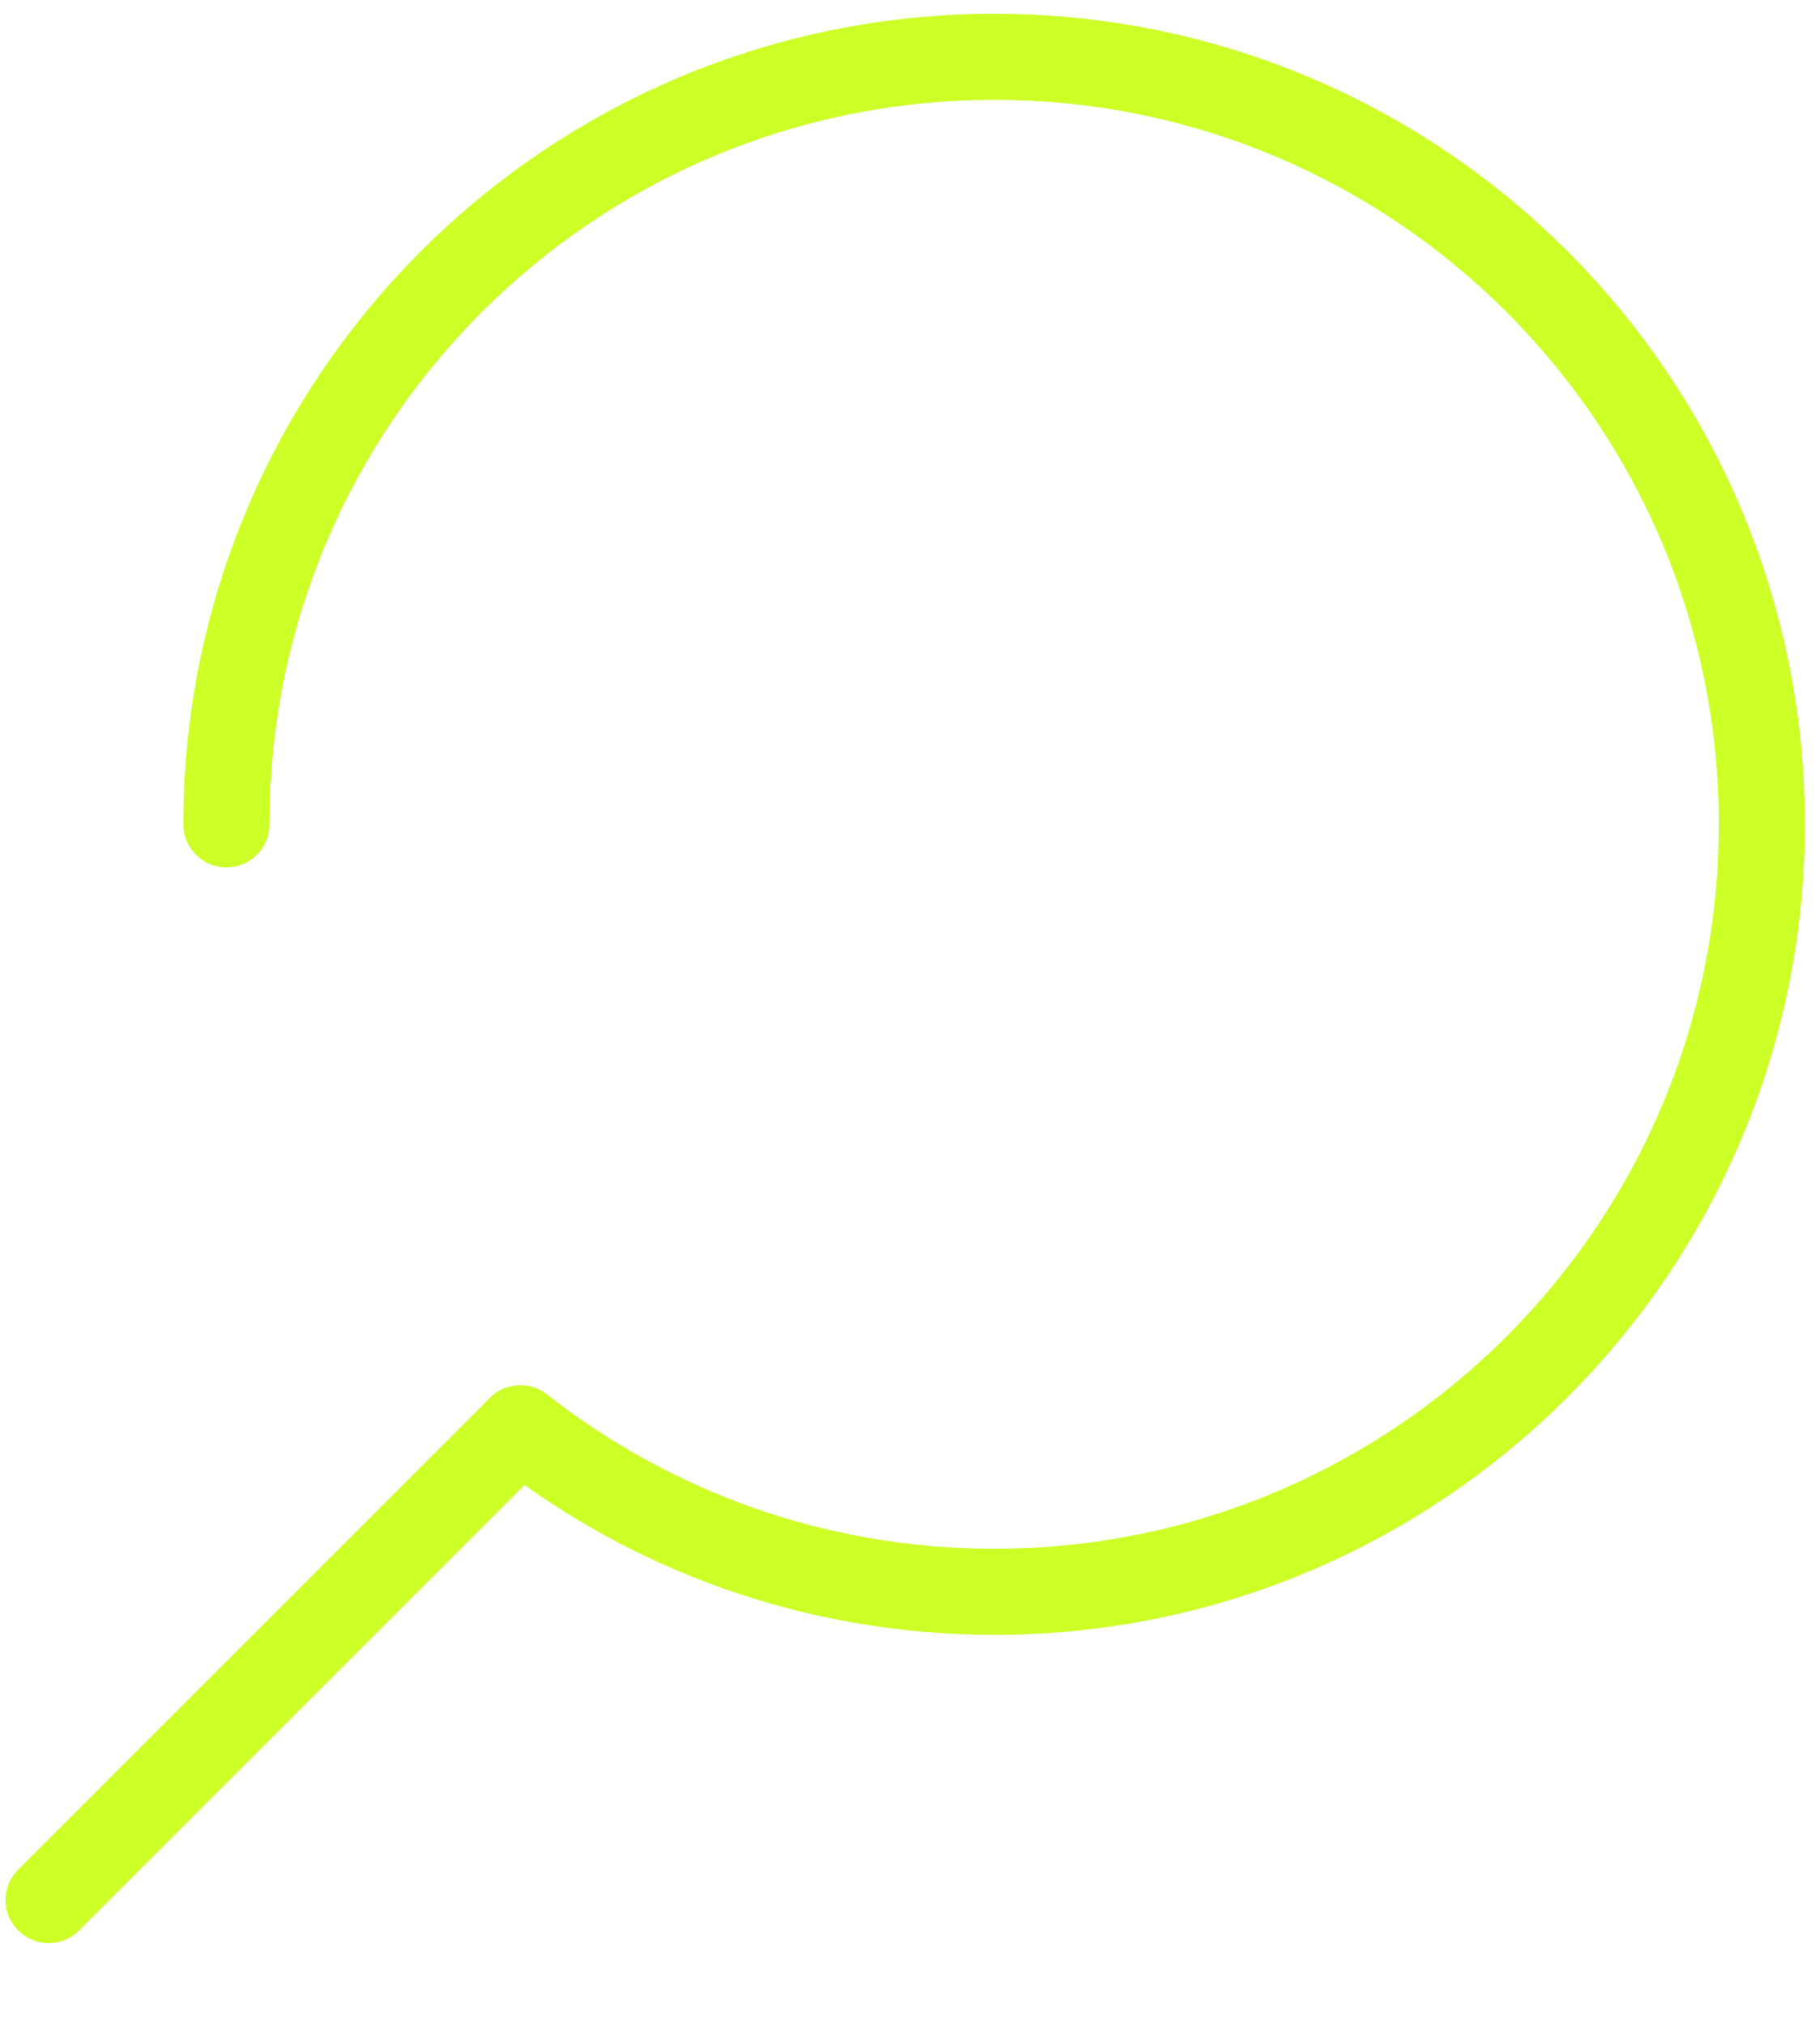
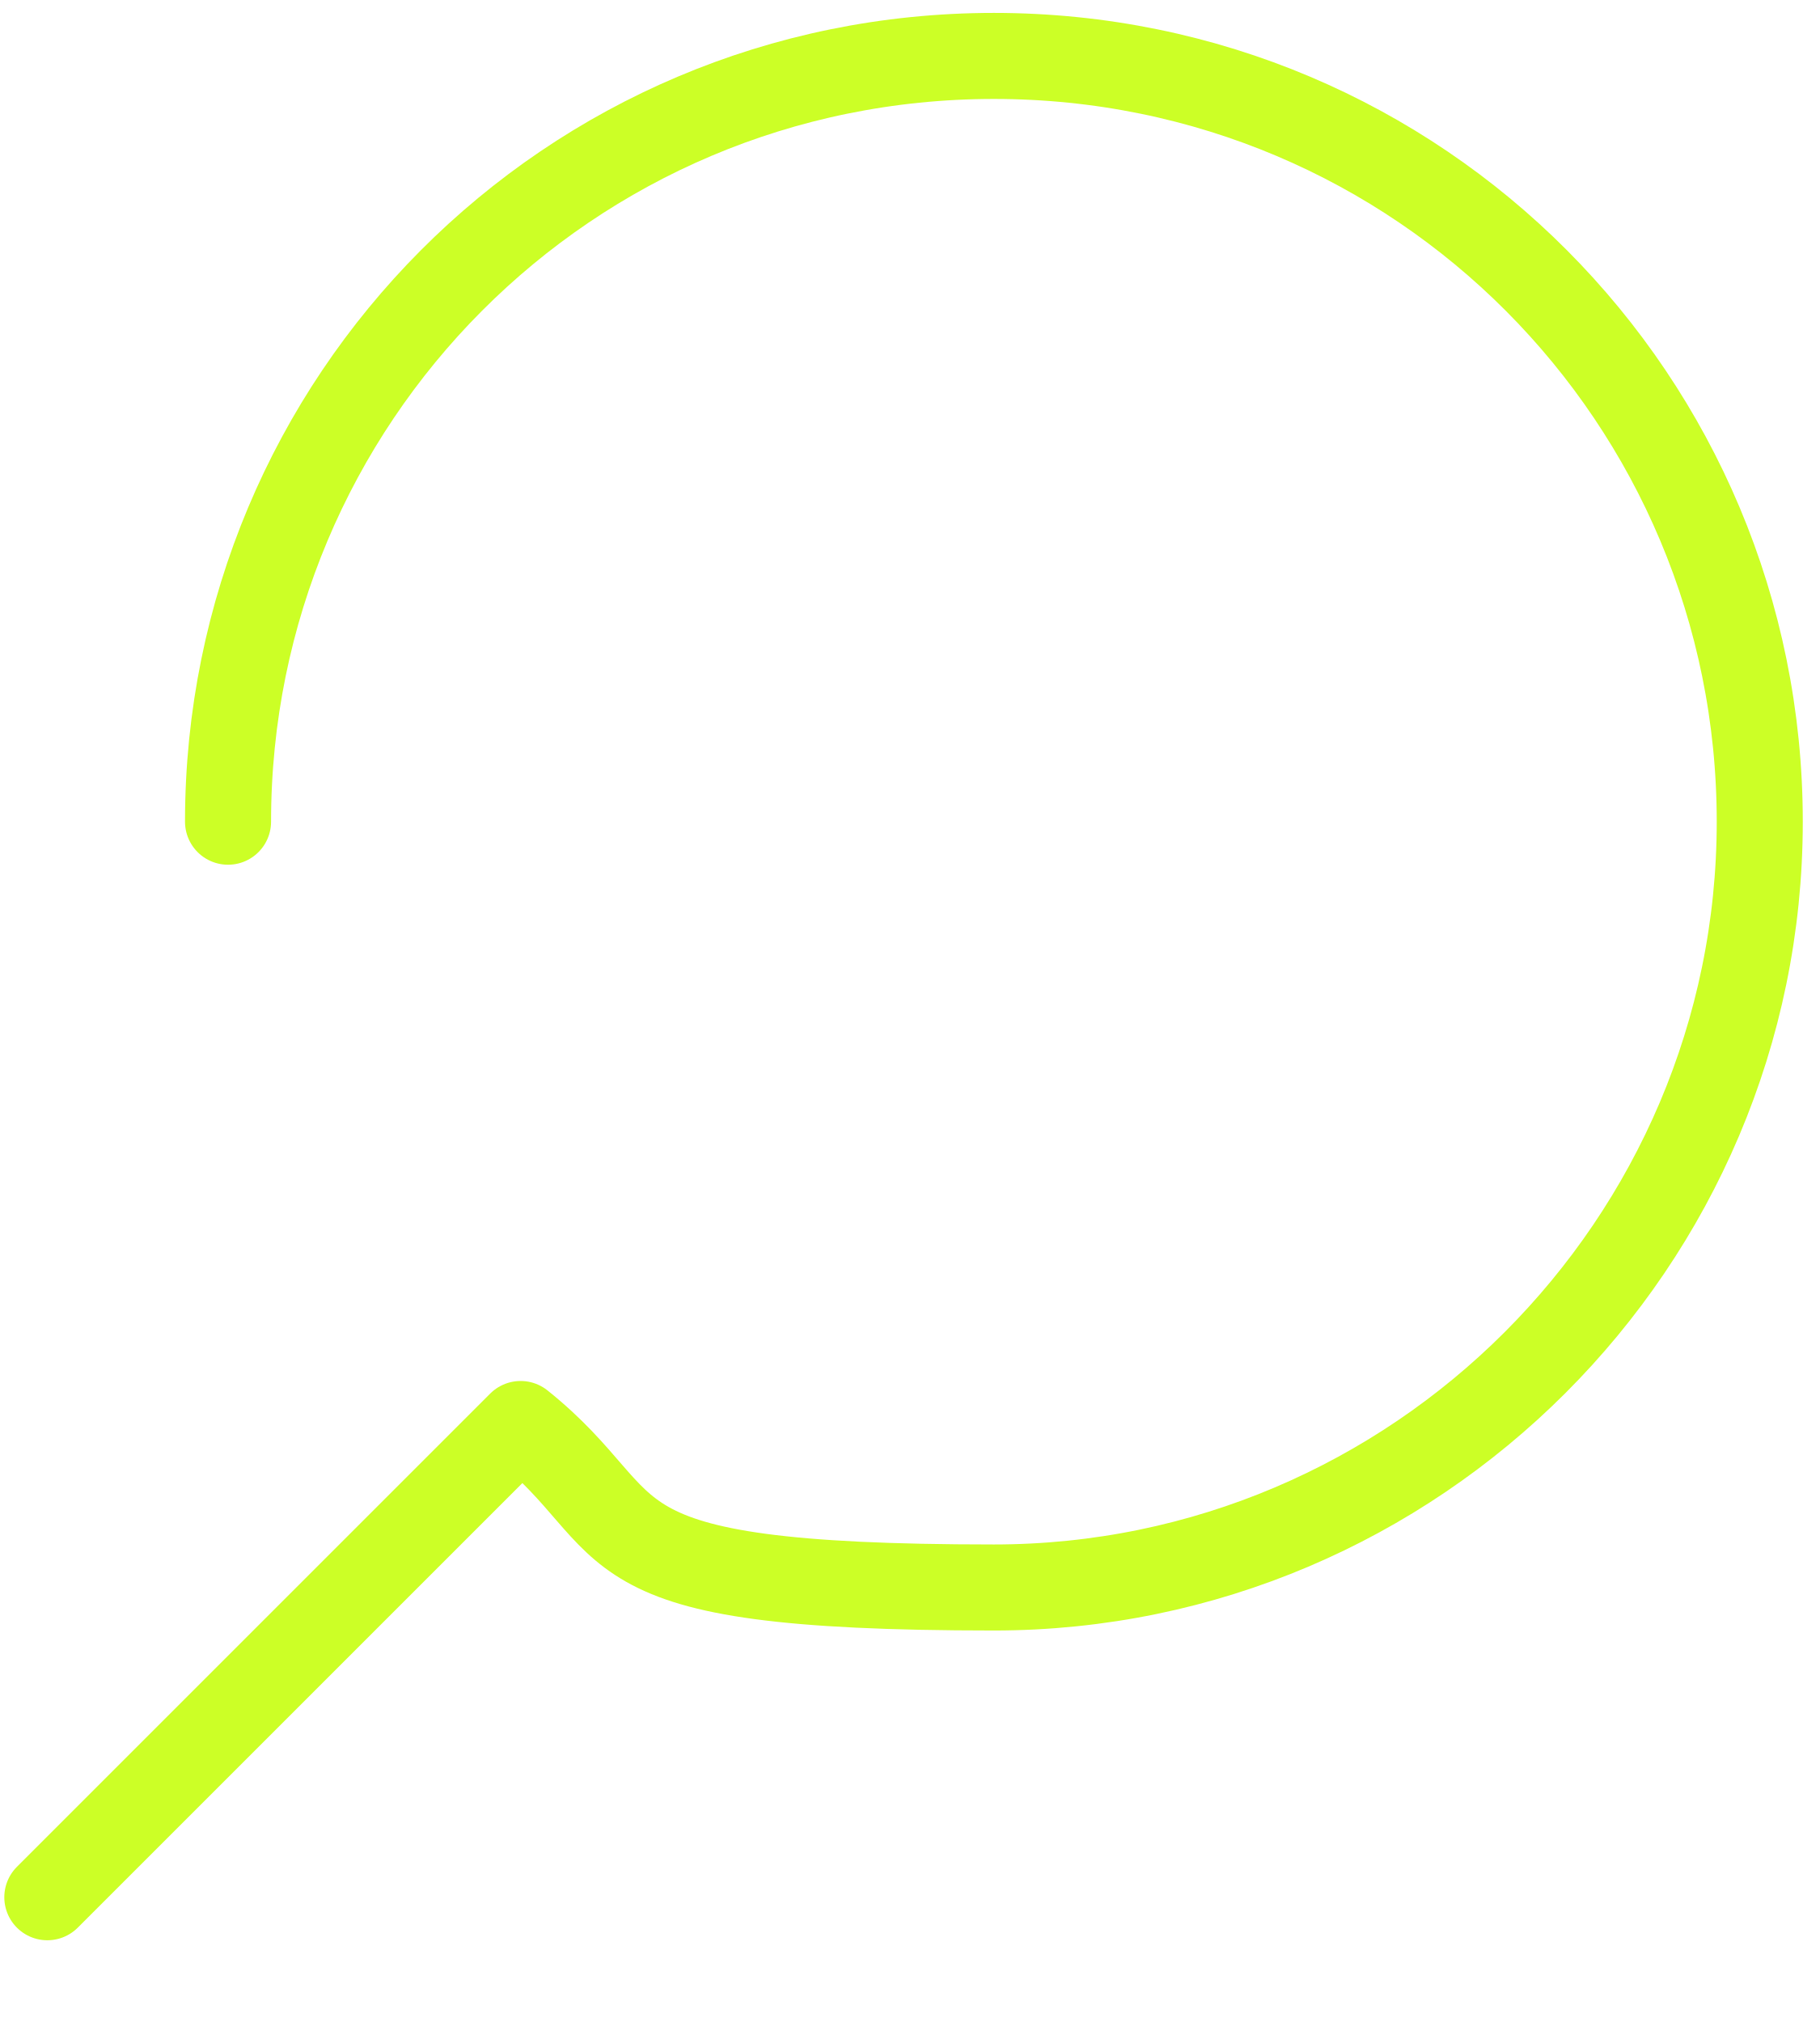
- <svg xmlns="http://www.w3.org/2000/svg" id="orinateurs" version="1.1" viewBox="0 0 42.28 47.02">
+ <svg xmlns="http://www.w3.org/2000/svg" id="orinateurs" version="1.1" viewBox="0 0 42.3 47">
  <defs>
    <style>
      .st0 {
        fill: none;
        stroke: #ccff26;
        stroke-linecap: round;
        stroke-linejoin: round;
        stroke-width: 2px;
      }
    </style>
  </defs>
-   <line class="st0" x1="12.07" y1="33.2" x2="1.13" y2="44.14" />
-   <path class="st0" d="M5.26,19.15C5.26,9.3,13.25,1.32,23.1,1.32s17.83,7.99,17.83,17.83-7.99,17.83-17.83,17.83c-4.16,0-7.98-1.42-11.01-3.8" />
+   <path class="st0" d="M5.3,19.1C5.3,9.3,13.2,1.3,23.1,1.3s17.8,8,17.8,17.8-8,17.8-17.8,17.8-8-1.4-11-3.8L1.1,44.1" />
</svg>
